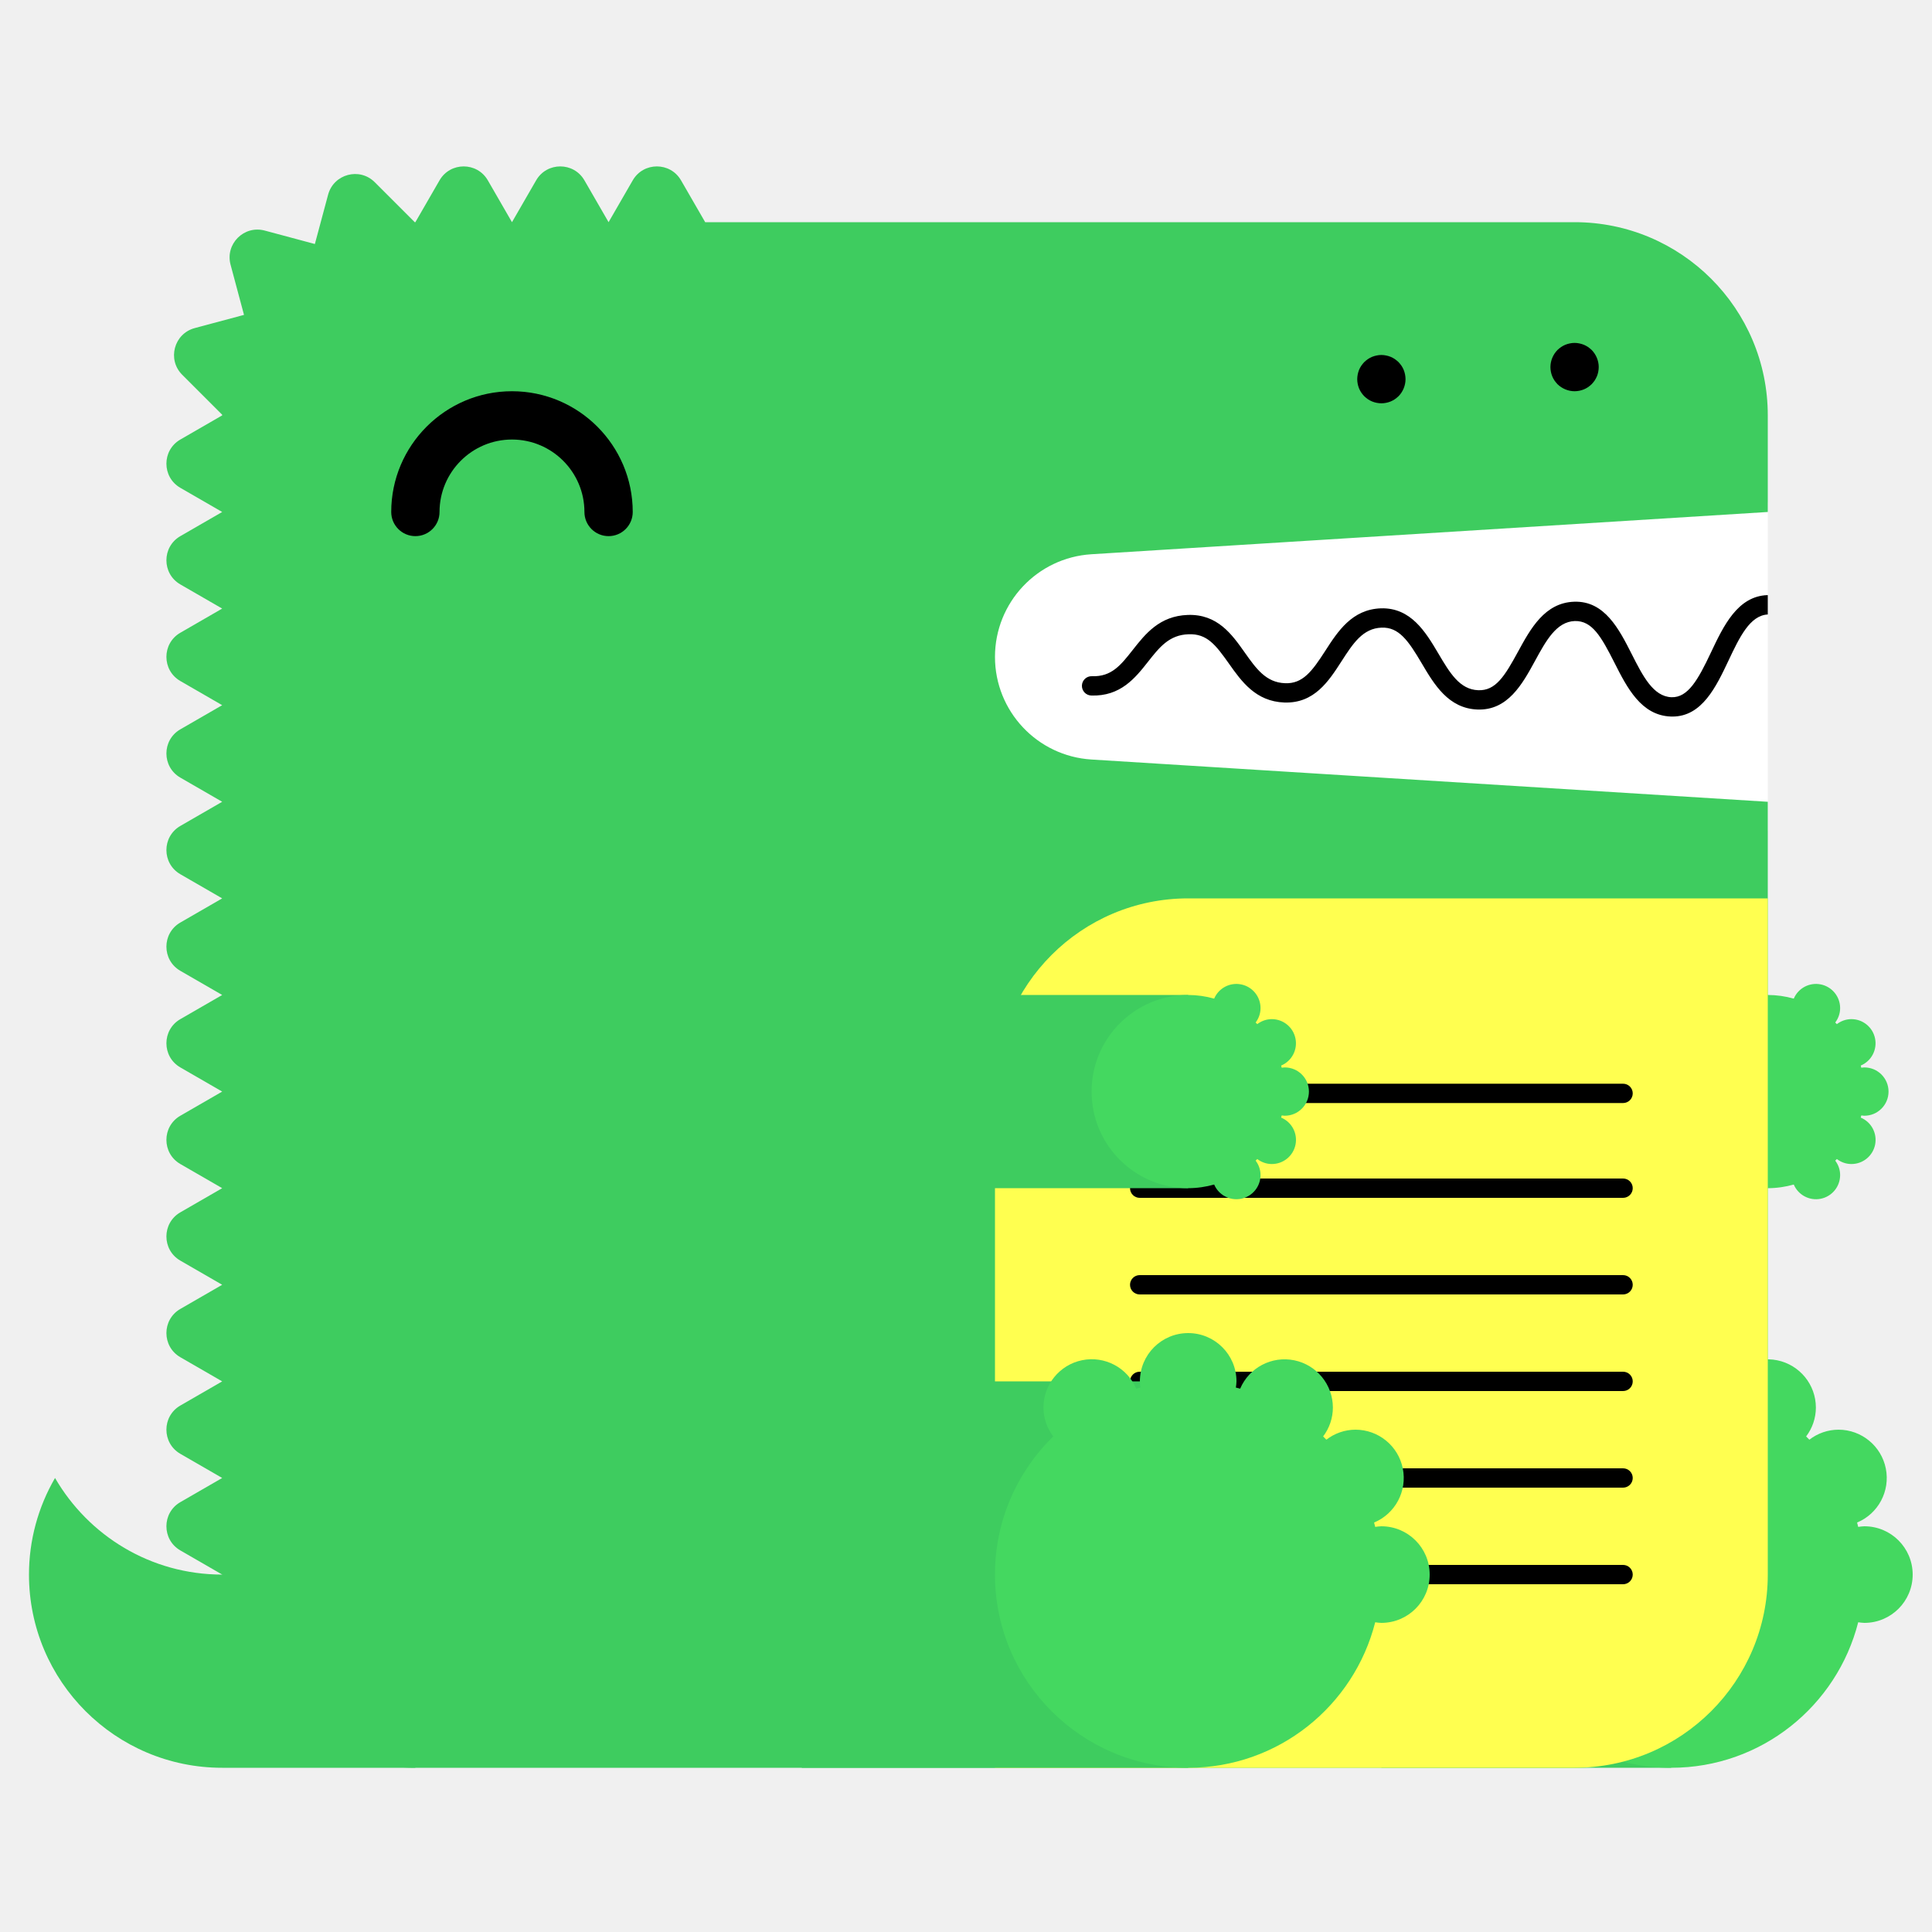
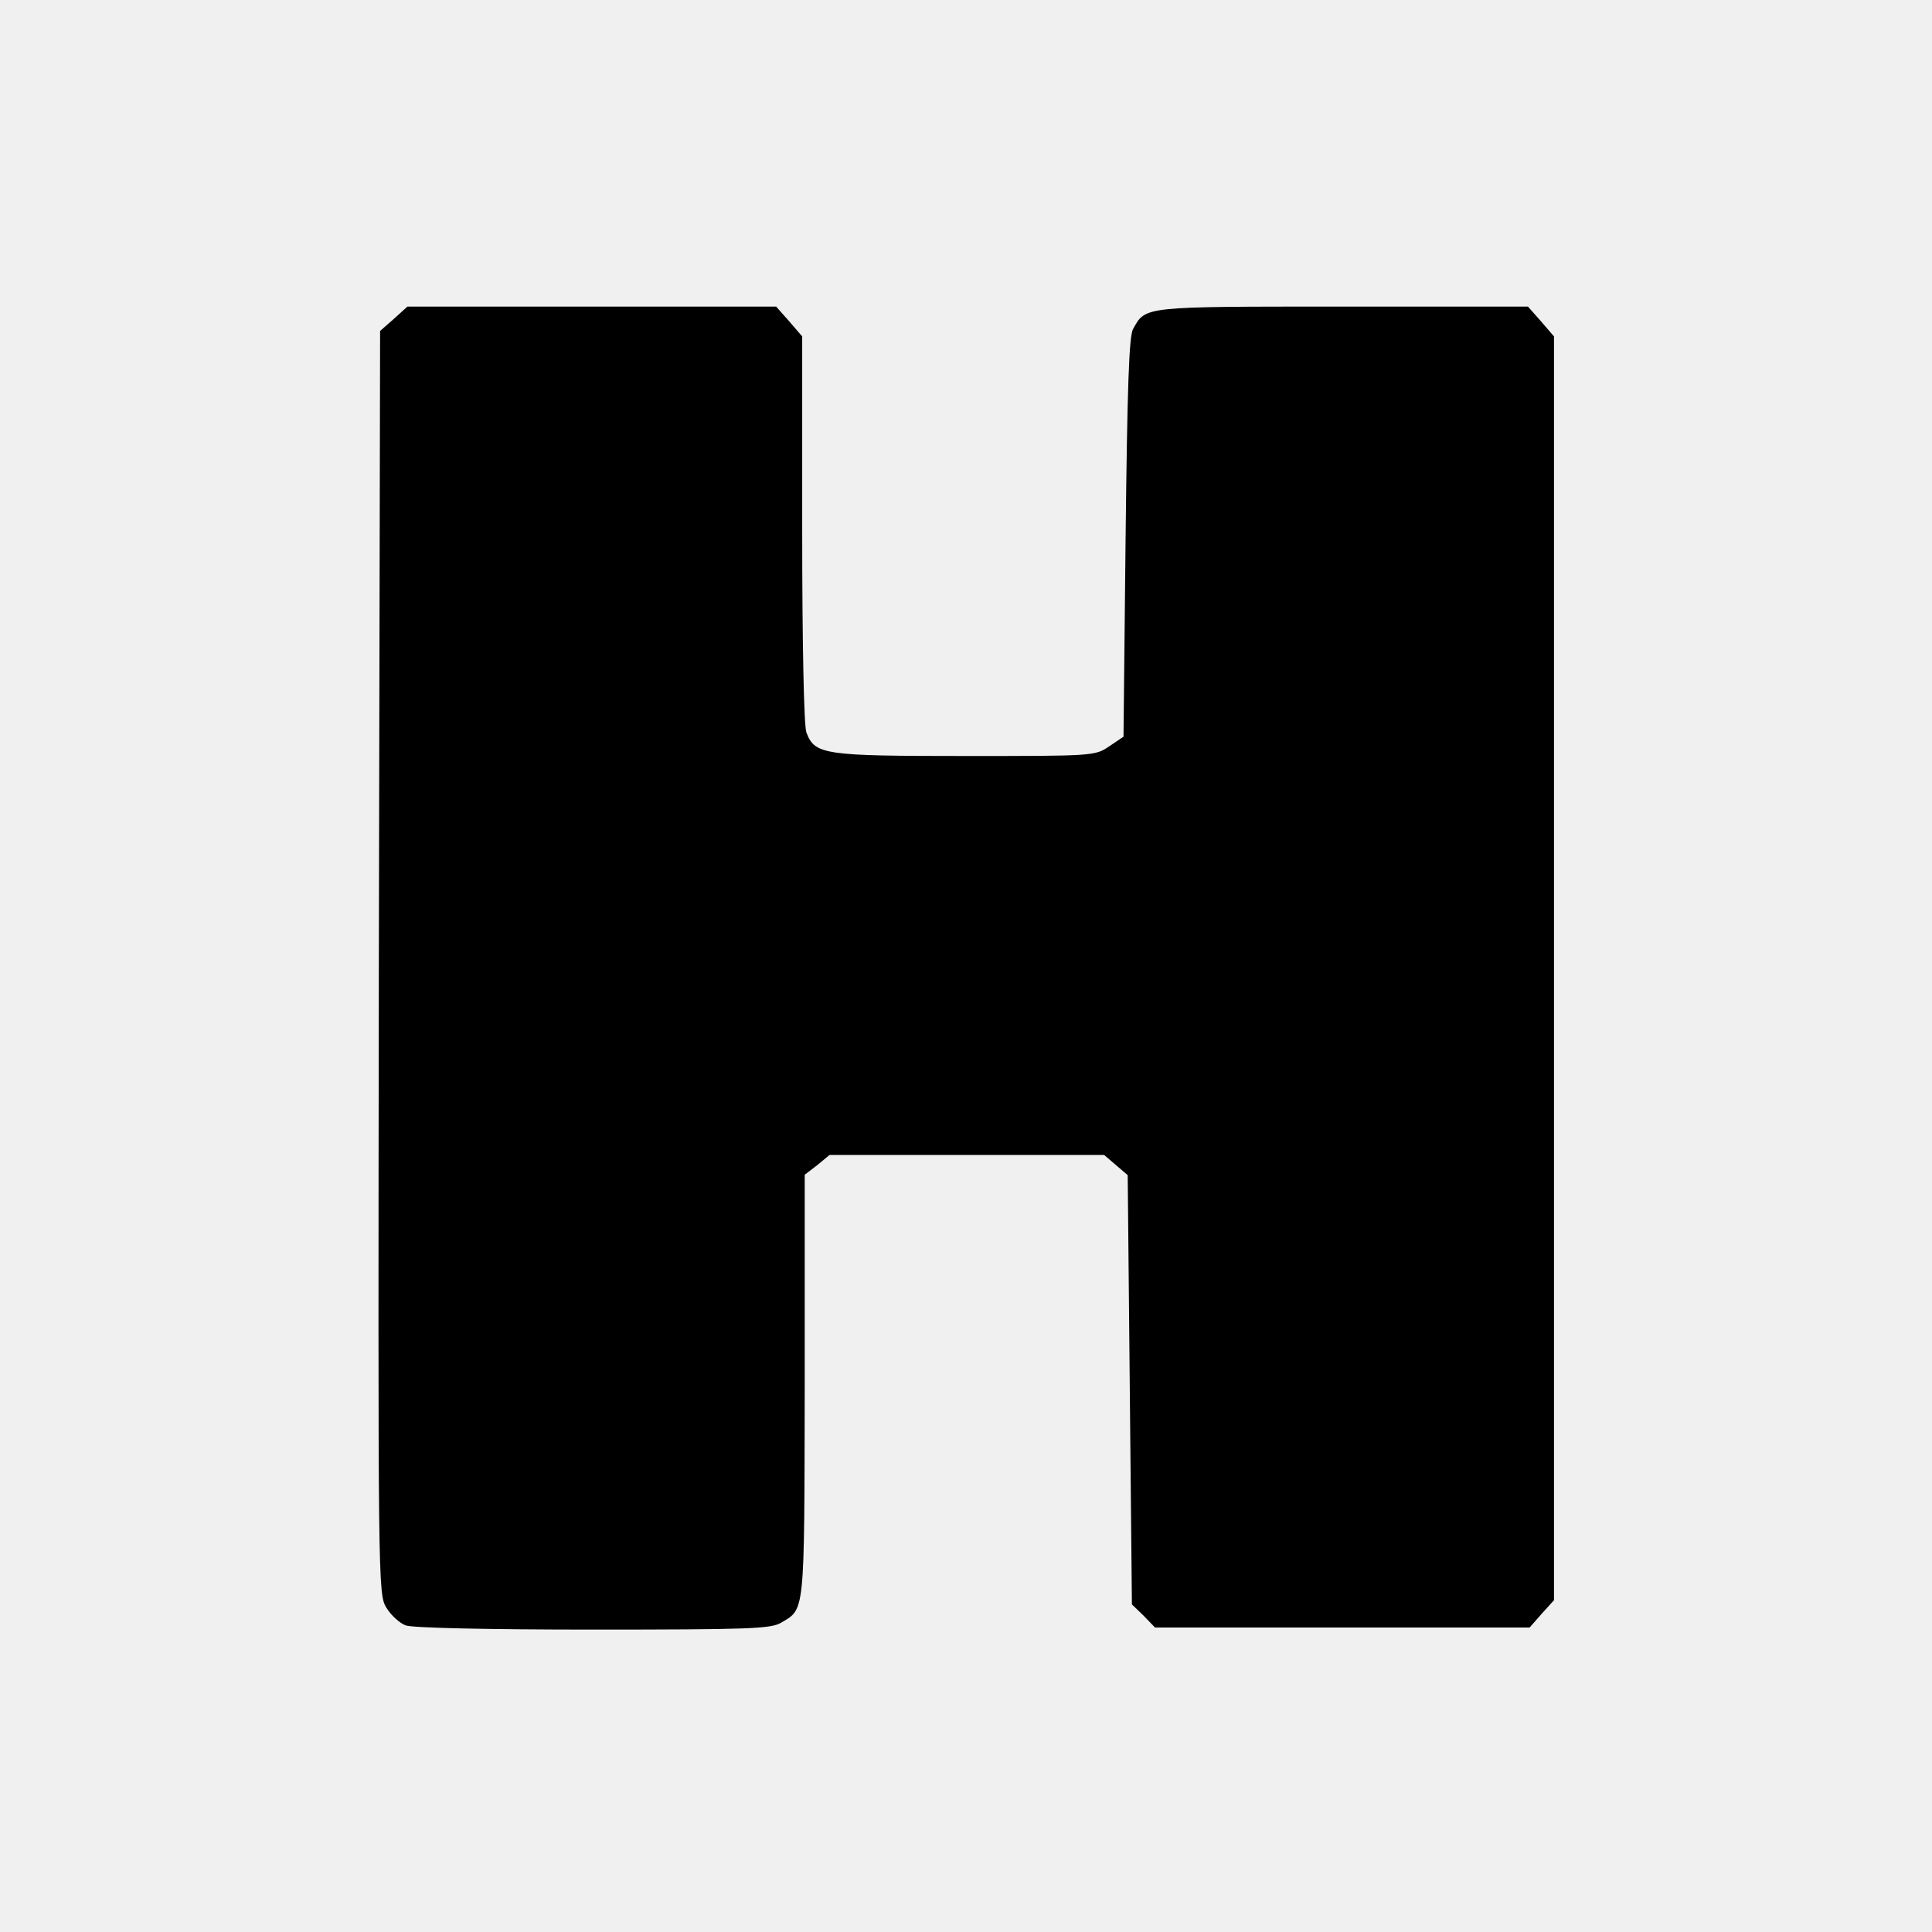
- <svg xmlns="http://www.w3.org/2000/svg" width="200" height="200" viewBox="0 0 200 200">
-   <g fill="none" fill-rule="evenodd">
-     <path fill="#FFF" d="M99 52h84v34H99z" />
-     <path d="M23 163c-7.398 0-13.843-4.027-17.303-10A19.886 19.886 0 0 0 3 163c0 11.046 8.954 20 20 20h20v-20H23z" fill="#3ECC5F" />
-     <path d="M112.98 57.376L183 53V43c0-11.046-8.954-20-20-20H73l-2.5-4.33c-1.112-1.925-3.889-1.925-5 0L63 23l-2.5-4.33c-1.111-1.925-3.889-1.925-5 0L53 23l-2.5-4.33c-1.111-1.925-3.889-1.925-5 0L43 23c-.022 0-.042.003-.065.003l-4.142-4.141c-1.57-1.571-4.252-.853-4.828 1.294l-1.369 5.104-5.192-1.392c-2.148-.575-4.111 1.389-3.535 3.536l1.39 5.193-5.102 1.367c-2.148.576-2.867 3.259-1.296 4.83l4.142 4.142c0 .021-.003.042-.003.064l-4.33 2.5c-1.925 1.111-1.925 3.889 0 5L23 53l-4.33 2.5c-1.925 1.111-1.925 3.889 0 5L23 63l-4.33 2.5c-1.925 1.111-1.925 3.889 0 5L23 73l-4.33 2.5c-1.925 1.111-1.925 3.889 0 5L23 83l-4.33 2.5c-1.925 1.111-1.925 3.889 0 5L23 93l-4.33 2.5c-1.925 1.111-1.925 3.889 0 5L23 103l-4.33 2.5c-1.925 1.111-1.925 3.889 0 5L23 113l-4.33 2.5c-1.925 1.111-1.925 3.889 0 5L23 123l-4.33 2.5c-1.925 1.111-1.925 3.889 0 5L23 133l-4.33 2.5c-1.925 1.111-1.925 3.889 0 5L23 143l-4.33 2.5c-1.925 1.111-1.925 3.889 0 5L23 153l-4.33 2.5c-1.925 1.111-1.925 3.889 0 5L23 163c0 11.046 8.954 20 20 20h120c11.046 0 20-8.954 20-20V83l-70.02-4.376A10.645 10.645 0 0 1 103 68c0-5.621 4.37-10.273 9.98-10.624" fill="#3ECC5F" />
-     <path fill="#3ECC5F" d="M143 183h30v-40h-30z" />
-     <path d="M193 158c-.219 0-.428.037-.639.064-.038-.15-.074-.301-.116-.451A5 5 0 0 0 190.32 148a4.96 4.96 0 0 0-3.016 1.036 26.531 26.531 0 0 0-.335-.336 4.955 4.955 0 0 0 1.011-2.987 5 5 0 0 0-9.599-1.959c-.148-.042-.297-.077-.445-.115.027-.211.064-.42.064-.639a5 5 0 0 0-5-5 5 5 0 0 0-5 5c0 .219.037.428.064.639-.148.038-.297.073-.445.115a4.998 4.998 0 0 0-9.599 1.959c0 1.125.384 2.151 1.011 2.987-3.717 3.632-6.031 8.693-6.031 14.3 0 11.046 8.954 20 20 20 9.339 0 17.16-6.41 19.361-15.064.211.027.42.064.639.064a5 5 0 0 0 5-5 5 5 0 0 0-5-5" fill="#44D860" />
-     <path fill="#3ECC5F" d="M153 123h30v-20h-30z" />
-     <path d="M193 115.5a2.5 2.5 0 1 0 0-5c-.109 0-.214.019-.319.032-.02-.075-.037-.15-.058-.225a2.501 2.501 0 0 0-.963-4.807c-.569 0-1.088.197-1.508.518a6.653 6.653 0 0 0-.168-.168c.314-.417.506-.931.506-1.494a2.5 2.5 0 0 0-4.8-.979A9.987 9.987 0 0 0 183 103c-5.522 0-10 4.478-10 10s4.478 10 10 10c.934 0 1.833-.138 2.69-.377a2.5 2.5 0 0 0 4.8-.979c0-.563-.192-1.077-.506-1.494.057-.055.113-.111.168-.168.42.321.939.518 1.508.518a2.5 2.5 0 0 0 .963-4.807c.021-.074.038-.15.058-.225.105.013.21.032.319.032" fill="#44D860" />
-     <path d="M63 55.5a2.5 2.5 0 0 1-2.5-2.5c0-4.136-3.364-7.5-7.5-7.5s-7.5 3.364-7.5 7.5a2.5 2.5 0 1 1-5 0c0-6.893 5.607-12.5 12.5-12.5S65.5 46.107 65.5 53a2.5 2.5 0 0 1-2.5 2.5" fill="#000" />
-     <path d="M103 183h60c11.046 0 20-8.954 20-20V93h-60c-11.046 0-20 8.954-20 20v70z" fill="#FFFF50" />
-     <path d="M168.02 124h-50.04a1 1 0 1 1 0-2h50.04a1 1 0 1 1 0 2m0 20h-50.04a1 1 0 1 1 0-2h50.04a1 1 0 1 1 0 2m0 20h-50.04a1 1 0 1 1 0-2h50.04a1 1 0 1 1 0 2m0-49.814h-50.04a1 1 0 1 1 0-2h50.04a1 1 0 1 1 0 2m0 19.814h-50.04a1 1 0 1 1 0-2h50.04a1 1 0 1 1 0 2m0 20h-50.04a1 1 0 1 1 0-2h50.04a1 1 0 1 1 0 2M183 61.611c-.012 0-.022-.006-.034-.005-3.09.105-4.552 3.196-5.842 5.923-1.346 2.85-2.387 4.703-4.093 4.647-1.889-.068-2.969-2.202-4.113-4.46-1.314-2.594-2.814-5.536-5.963-5.426-3.046.104-4.513 2.794-5.807 5.167-1.377 2.528-2.314 4.065-4.121 3.994-1.927-.07-2.951-1.805-4.136-3.813-1.321-2.236-2.848-4.75-5.936-4.664-2.994.103-4.465 2.385-5.763 4.4-1.373 2.13-2.335 3.428-4.165 3.351-1.973-.07-2.992-1.51-4.171-3.177-1.324-1.873-2.816-3.993-5.895-3.89-2.928.1-4.399 1.97-5.696 3.618-1.232 1.564-2.194 2.802-4.229 2.724a1 1 0 0 0-.072 2c3.017.101 4.545-1.8 5.872-3.487 1.177-1.496 2.193-2.787 4.193-2.855 1.926-.082 2.829 1.115 4.195 3.045 1.297 1.834 2.769 3.914 5.731 4.021 3.103.104 4.596-2.215 5.918-4.267 1.182-1.834 2.202-3.417 4.15-3.484 1.793-.067 2.769 1.35 4.145 3.681 1.297 2.197 2.766 4.686 5.787 4.796 3.125.108 4.634-2.62 5.949-5.035 1.139-2.088 2.214-4.06 4.119-4.126 1.793-.042 2.728 1.595 4.111 4.33 1.292 2.553 2.757 5.445 5.825 5.556l.169.003c3.064 0 4.518-3.075 5.805-5.794 1.139-2.41 2.217-4.68 4.067-4.773v-2z" fill="#000" />
-     <path fill="#3ECC5F" d="M83 183h40v-40H83z" />
-     <path d="M143 158c-.219 0-.428.037-.639.064-.038-.15-.074-.301-.116-.451A5 5 0 0 0 140.32 148a4.96 4.96 0 0 0-3.016 1.036 26.531 26.531 0 0 0-.335-.336 4.955 4.955 0 0 0 1.011-2.987 5 5 0 0 0-9.599-1.959c-.148-.042-.297-.077-.445-.115.027-.211.064-.42.064-.639a5 5 0 0 0-5-5 5 5 0 0 0-5 5c0 .219.037.428.064.639-.148.038-.297.073-.445.115a4.998 4.998 0 0 0-9.599 1.959c0 1.125.384 2.151 1.011 2.987-3.717 3.632-6.031 8.693-6.031 14.3 0 11.046 8.954 20 20 20 9.339 0 17.16-6.41 19.361-15.064.211.027.42.064.639.064a5 5 0 0 0 5-5 5 5 0 0 0-5-5" fill="#44D860" />
-     <path fill="#3ECC5F" d="M83 123h40v-20H83z" />
-     <path d="M133 115.5a2.5 2.5 0 1 0 0-5c-.109 0-.214.019-.319.032-.02-.075-.037-.15-.058-.225a2.501 2.501 0 0 0-.963-4.807c-.569 0-1.088.197-1.508.518a6.653 6.653 0 0 0-.168-.168c.314-.417.506-.931.506-1.494a2.5 2.5 0 0 0-4.8-.979A9.987 9.987 0 0 0 123 103c-5.522 0-10 4.478-10 10s4.478 10 10 10c.934 0 1.833-.138 2.69-.377a2.5 2.5 0 0 0 4.8-.979c0-.563-.192-1.077-.506-1.494.057-.055.113-.111.168-.168.42.321.939.518 1.508.518a2.5 2.5 0 0 0 .963-4.807c.021-.074.038-.15.058-.225.105.013.21.032.319.032" fill="#44D860" />
-     <path d="M143 41.75c-.16 0-.33-.02-.49-.05a2.52 2.52 0 0 1-.47-.14c-.15-.06-.29-.14-.431-.23-.13-.09-.259-.2-.38-.31-.109-.12-.219-.24-.309-.38s-.17-.28-.231-.43a2.619 2.619 0 0 1-.189-.96c0-.16.02-.33.05-.49.03-.16.08-.31.139-.47.061-.15.141-.29.231-.43.09-.13.2-.26.309-.38.121-.11.25-.22.38-.31.141-.09.281-.17.431-.23.149-.06.31-.11.47-.14.32-.07.65-.07.98 0 .159.03.32.08.47.14.149.06.29.14.43.23.13.09.259.2.38.31.11.12.22.25.31.38.09.14.17.28.23.43.06.16.11.31.14.47.029.16.05.33.05.49 0 .66-.271 1.31-.73 1.77-.121.11-.25.22-.38.31-.14.09-.281.17-.43.23a2.565 2.565 0 0 1-.96.19m20-1.25c-.66 0-1.3-.27-1.771-.73a3.802 3.802 0 0 1-.309-.38c-.09-.14-.17-.28-.231-.43a2.619 2.619 0 0 1-.189-.96c0-.66.27-1.3.729-1.77.121-.11.25-.22.38-.31.141-.09.281-.17.431-.23.149-.06.31-.11.47-.14.32-.07.66-.07.98 0 .159.03.32.08.47.14.149.06.29.14.43.23.13.09.259.2.38.31.459.47.73 1.11.73 1.77 0 .16-.021.33-.05.49-.03.16-.08.32-.14.47-.07.15-.14.29-.23.43-.09.13-.2.26-.31.38-.121.11-.25.22-.38.31-.14.09-.281.17-.43.23a2.565 2.565 0 0 1-.96.19" fill="#000" />
+ <svg xmlns="http://www.w3.org/2000/svg" version="1.0" width="460pt" height="460pt" viewBox="0 0 460 460" preserveAspectRatio="xMidYMid meet">
+   <g transform="translate(0,460) scale(0.1,-0.1)" fill="#000000" stroke="none">
+     <path d="M938 3841 l-33 -29 -3 -1504 c-2 -1488 -2 -1503 18 -1536 11 -18 32 -37 46 -42 15 -6 197 -10 446 -10 369 0 423 2 447 16 58 34 56 16 57 563 l0 504 30 23 29 24 327 0 327 0 28 -24 28 -24 5 -511 5 -511 28 -27 27 -28 446 0 446 0 29 33 29 32 0 1505 0 1504 -31 36 -31 35 -442 0 c-476 0 -468 1 -498 -53 -10 -16 -14 -141 -18 -497 l-5 -474 -34 -23 c-34 -23 -38 -23 -343 -23 -336 0 -358 3 -378 56 -6 15 -10 216 -10 484 l0 459 -31 36 -31 35 -439 0 -439 0 -32 -29z" />
  </g>
</svg>
